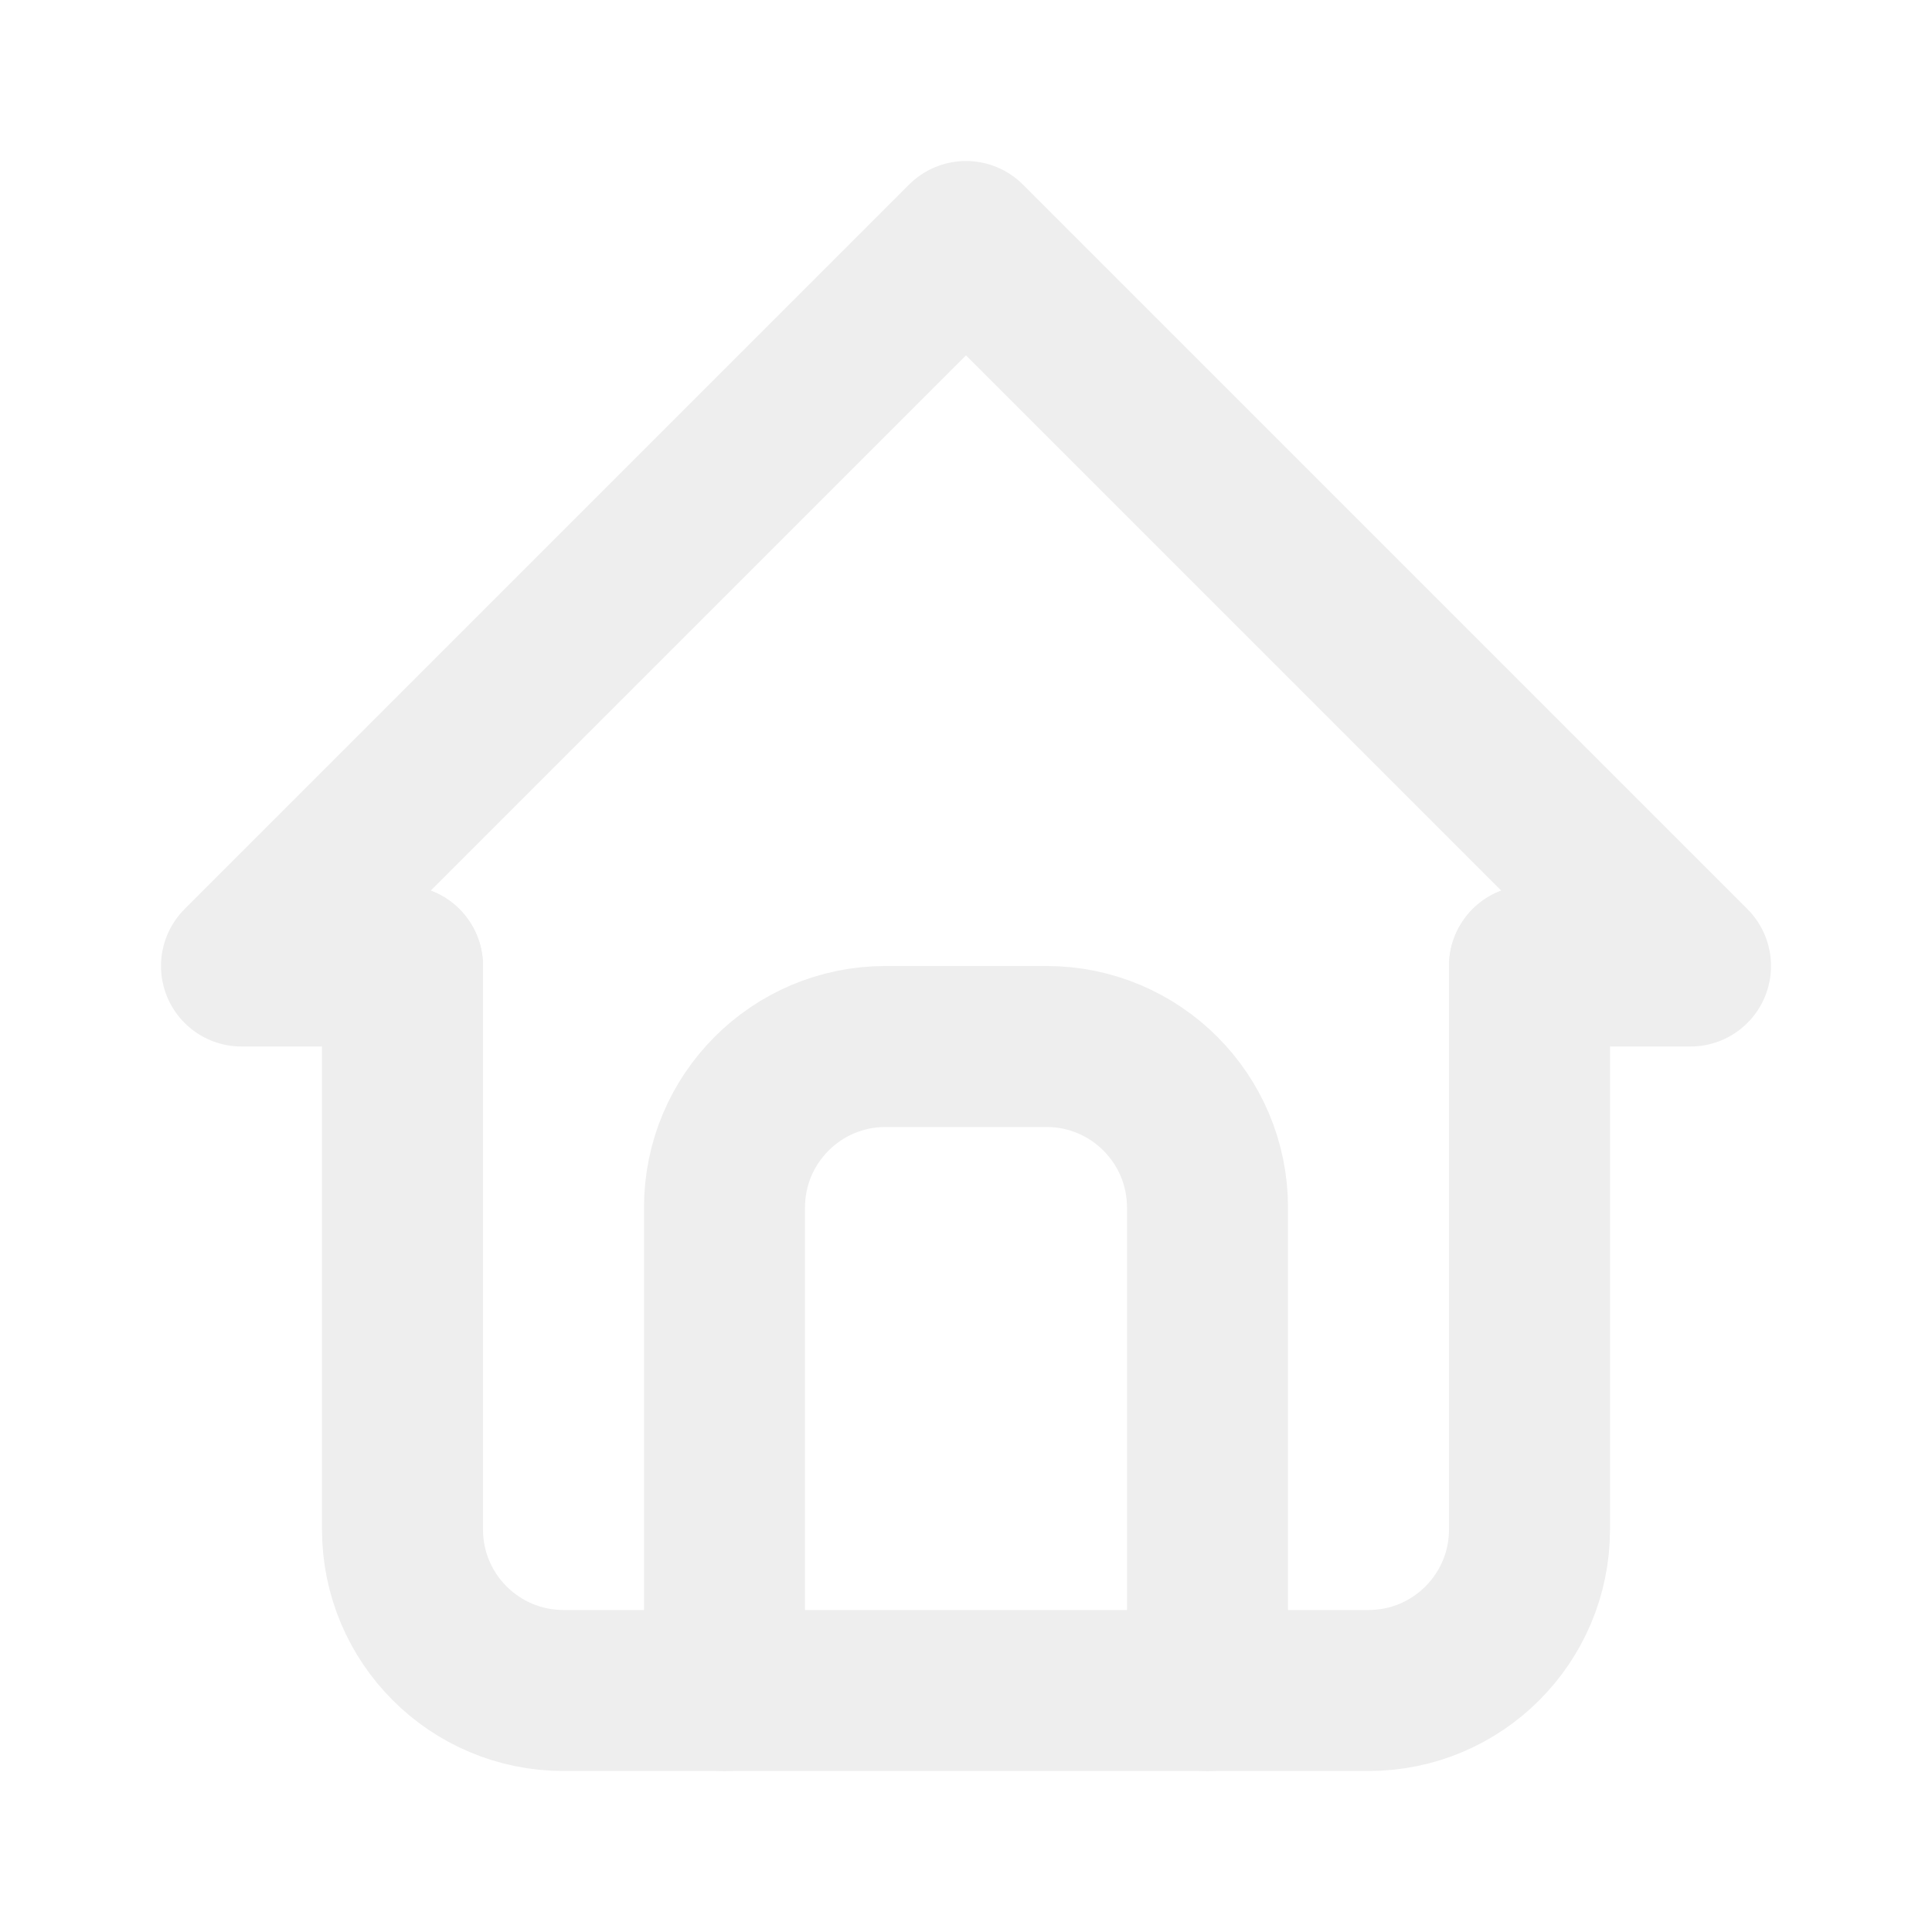
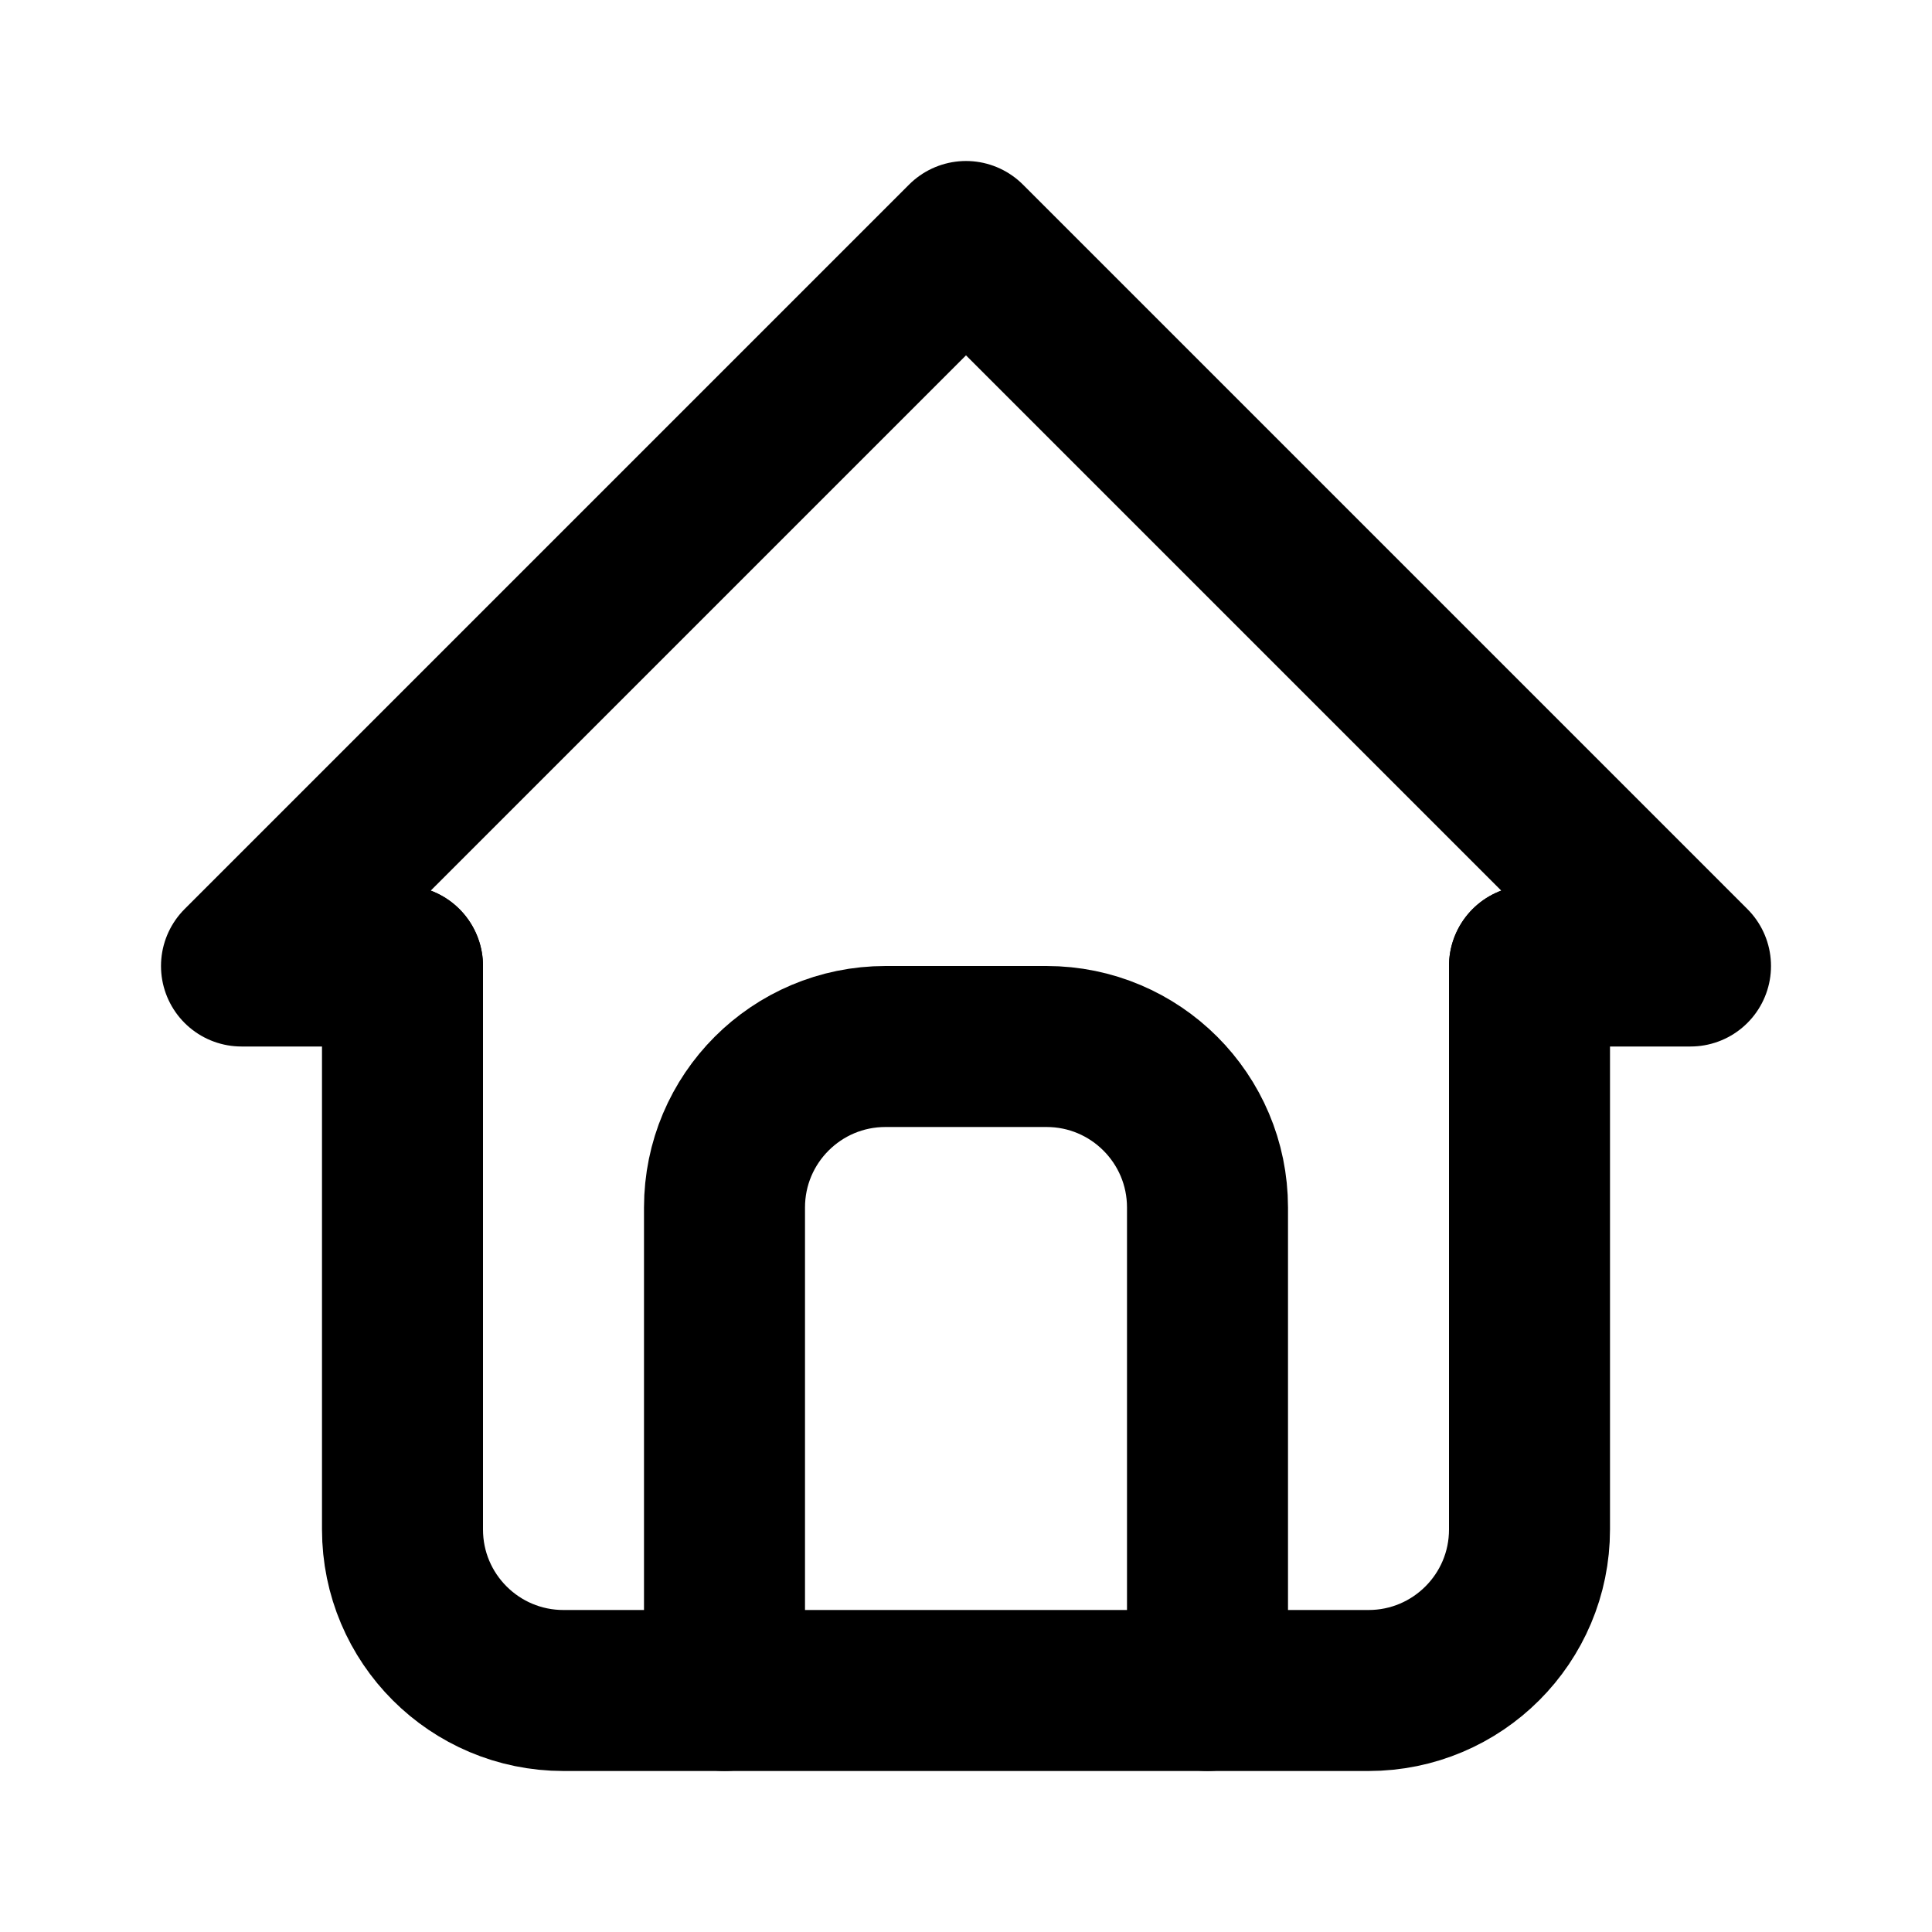
- <svg xmlns="http://www.w3.org/2000/svg" width="30" height="30" viewBox="0 0 24 24" fill="none" stroke="#EEEEEE" stroke-width="2" stroke-linecap="round" stroke-linejoin="round" class="icon icon-tabler icons-tabler-outline icon-tabler-home">
+ <svg xmlns="http://www.w3.org/2000/svg" width="24" height="24" viewBox="0 0 24 24" fill="none" stroke="currentColor" stroke-width="2" stroke-linecap="round" stroke-linejoin="round" class="icon icon-tabler icons-tabler-outline icon-tabler-home">
  <path stroke="none" d="M0 0h24v24H0z" fill="none" />
  <path d="M5 12l-2 0l9 -9l9 9l-2 0" />
  <path d="M5 12v7a2 2 0 0 0 2 2h10a2 2 0 0 0 2 -2v-7" />
  <path d="M9 21v-6a2 2 0 0 1 2 -2h2a2 2 0 0 1 2 2v6" />
</svg>
